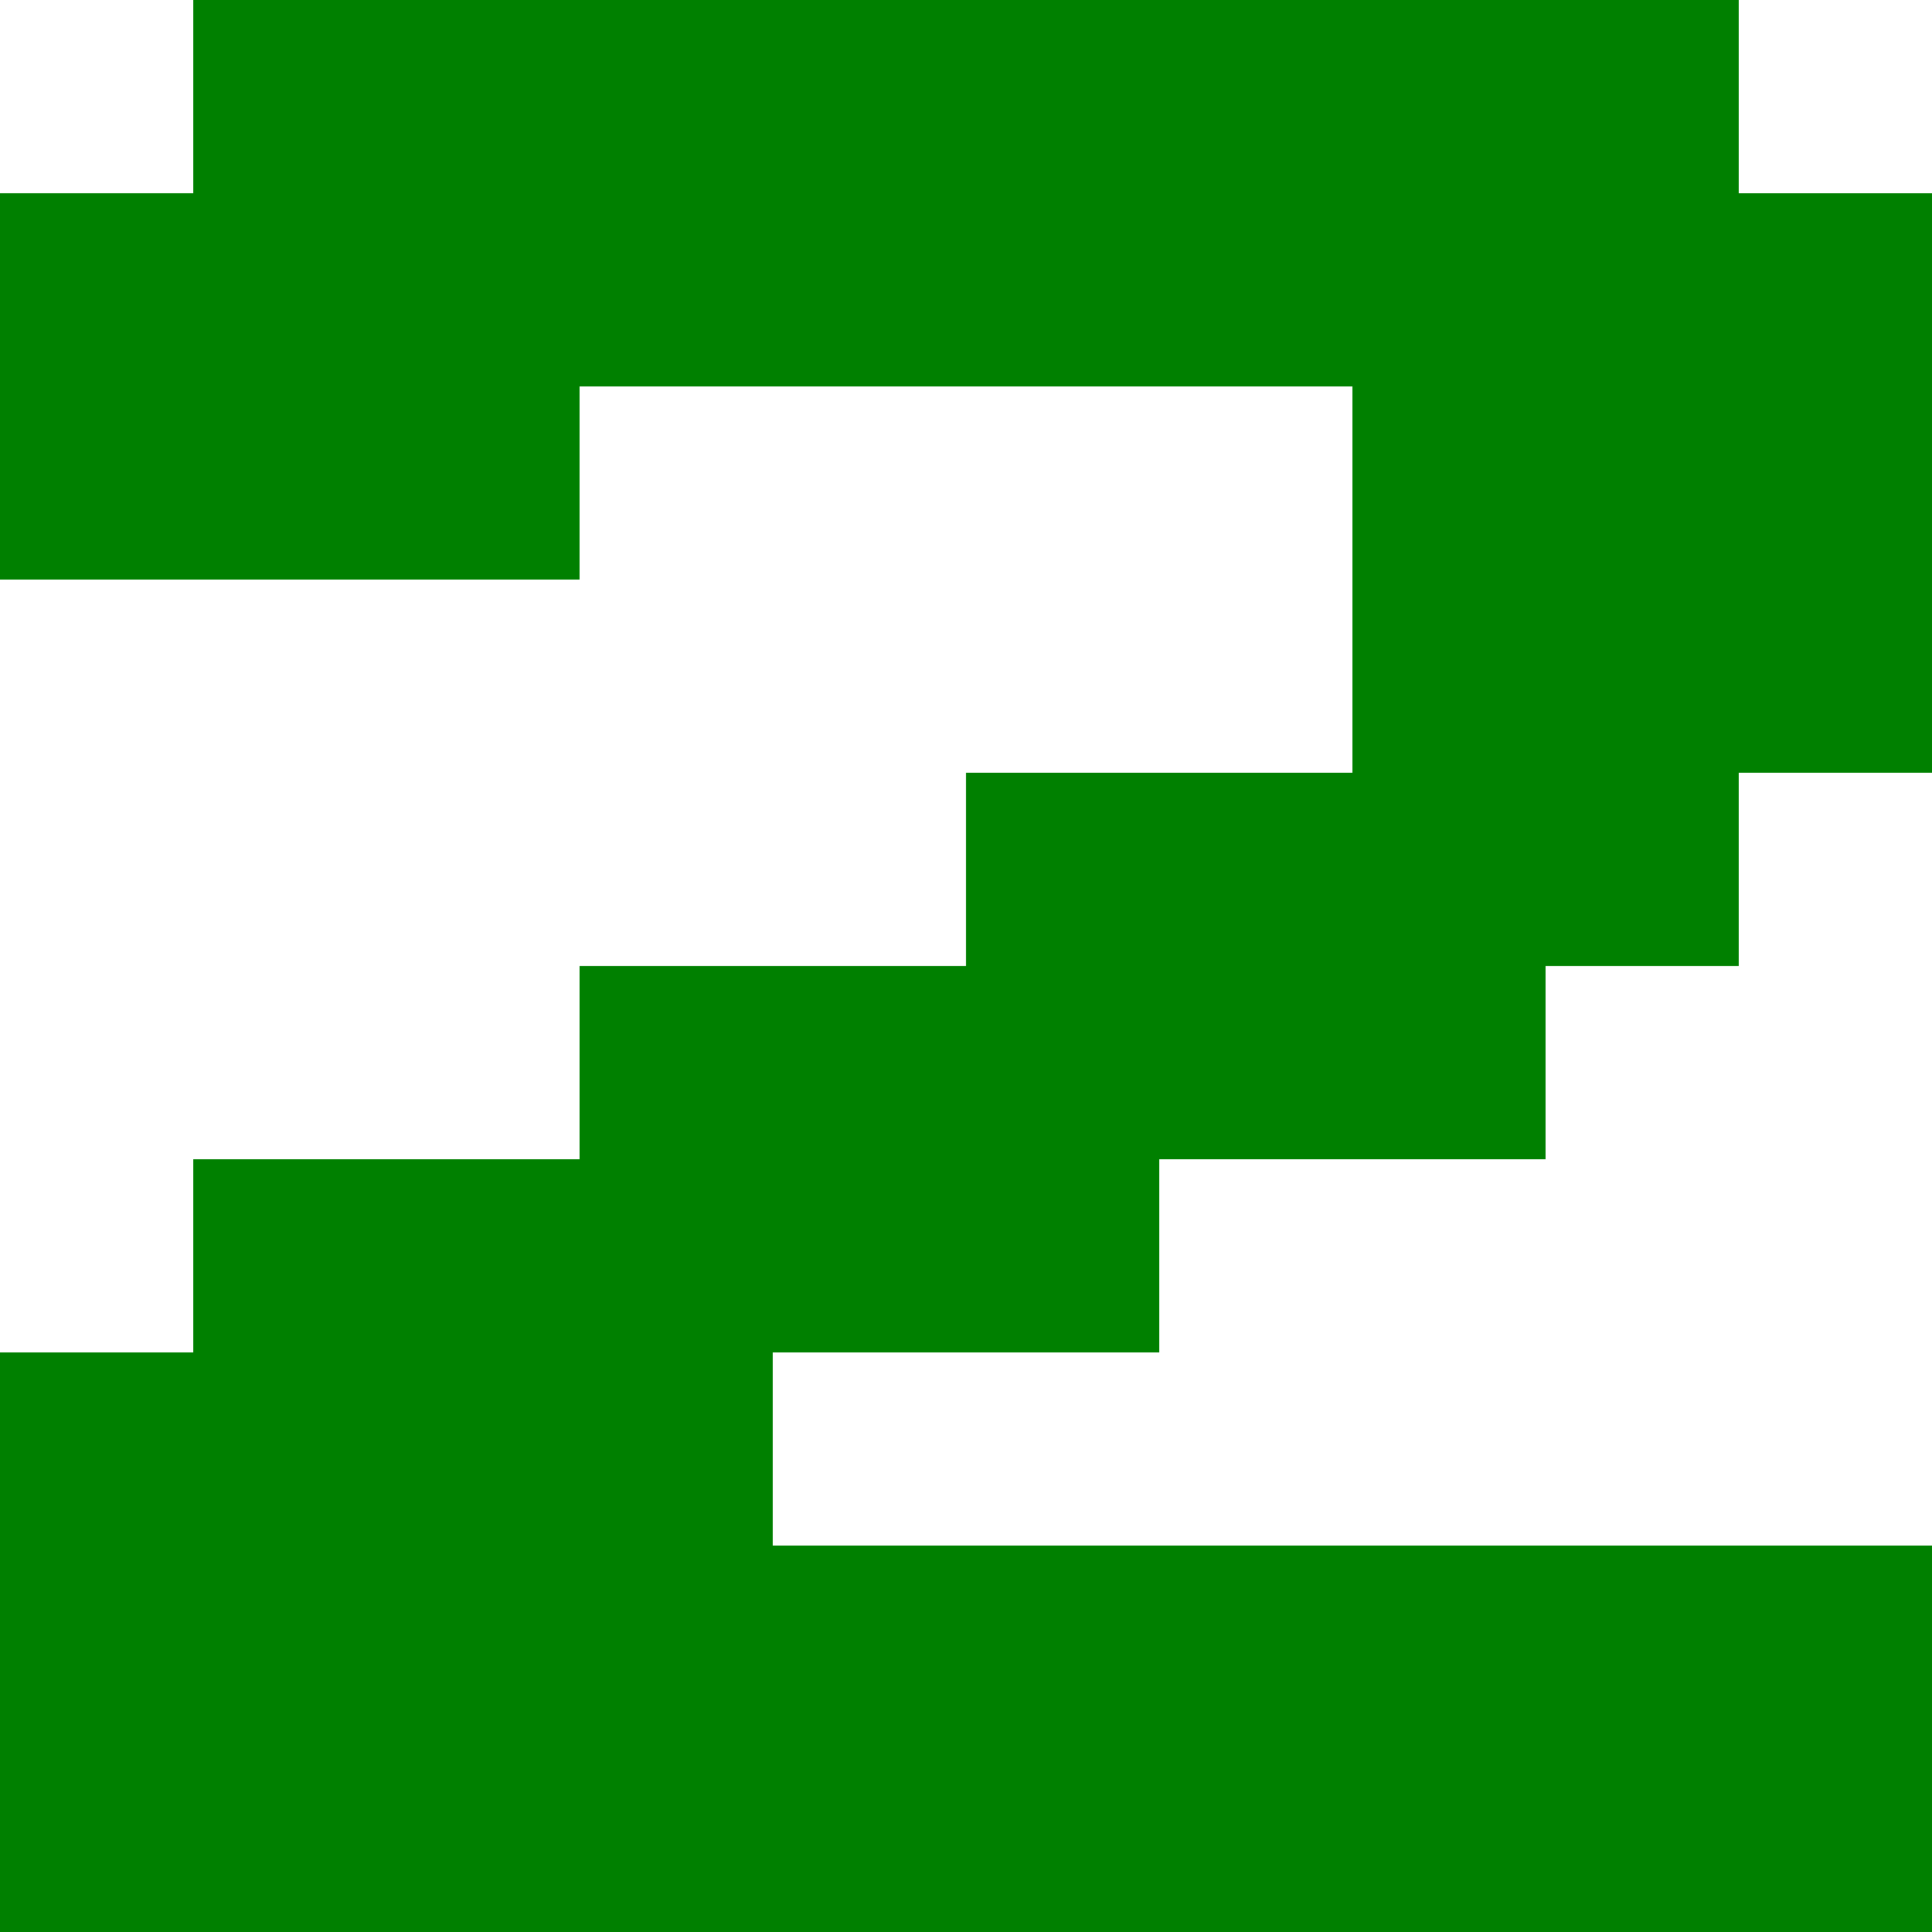
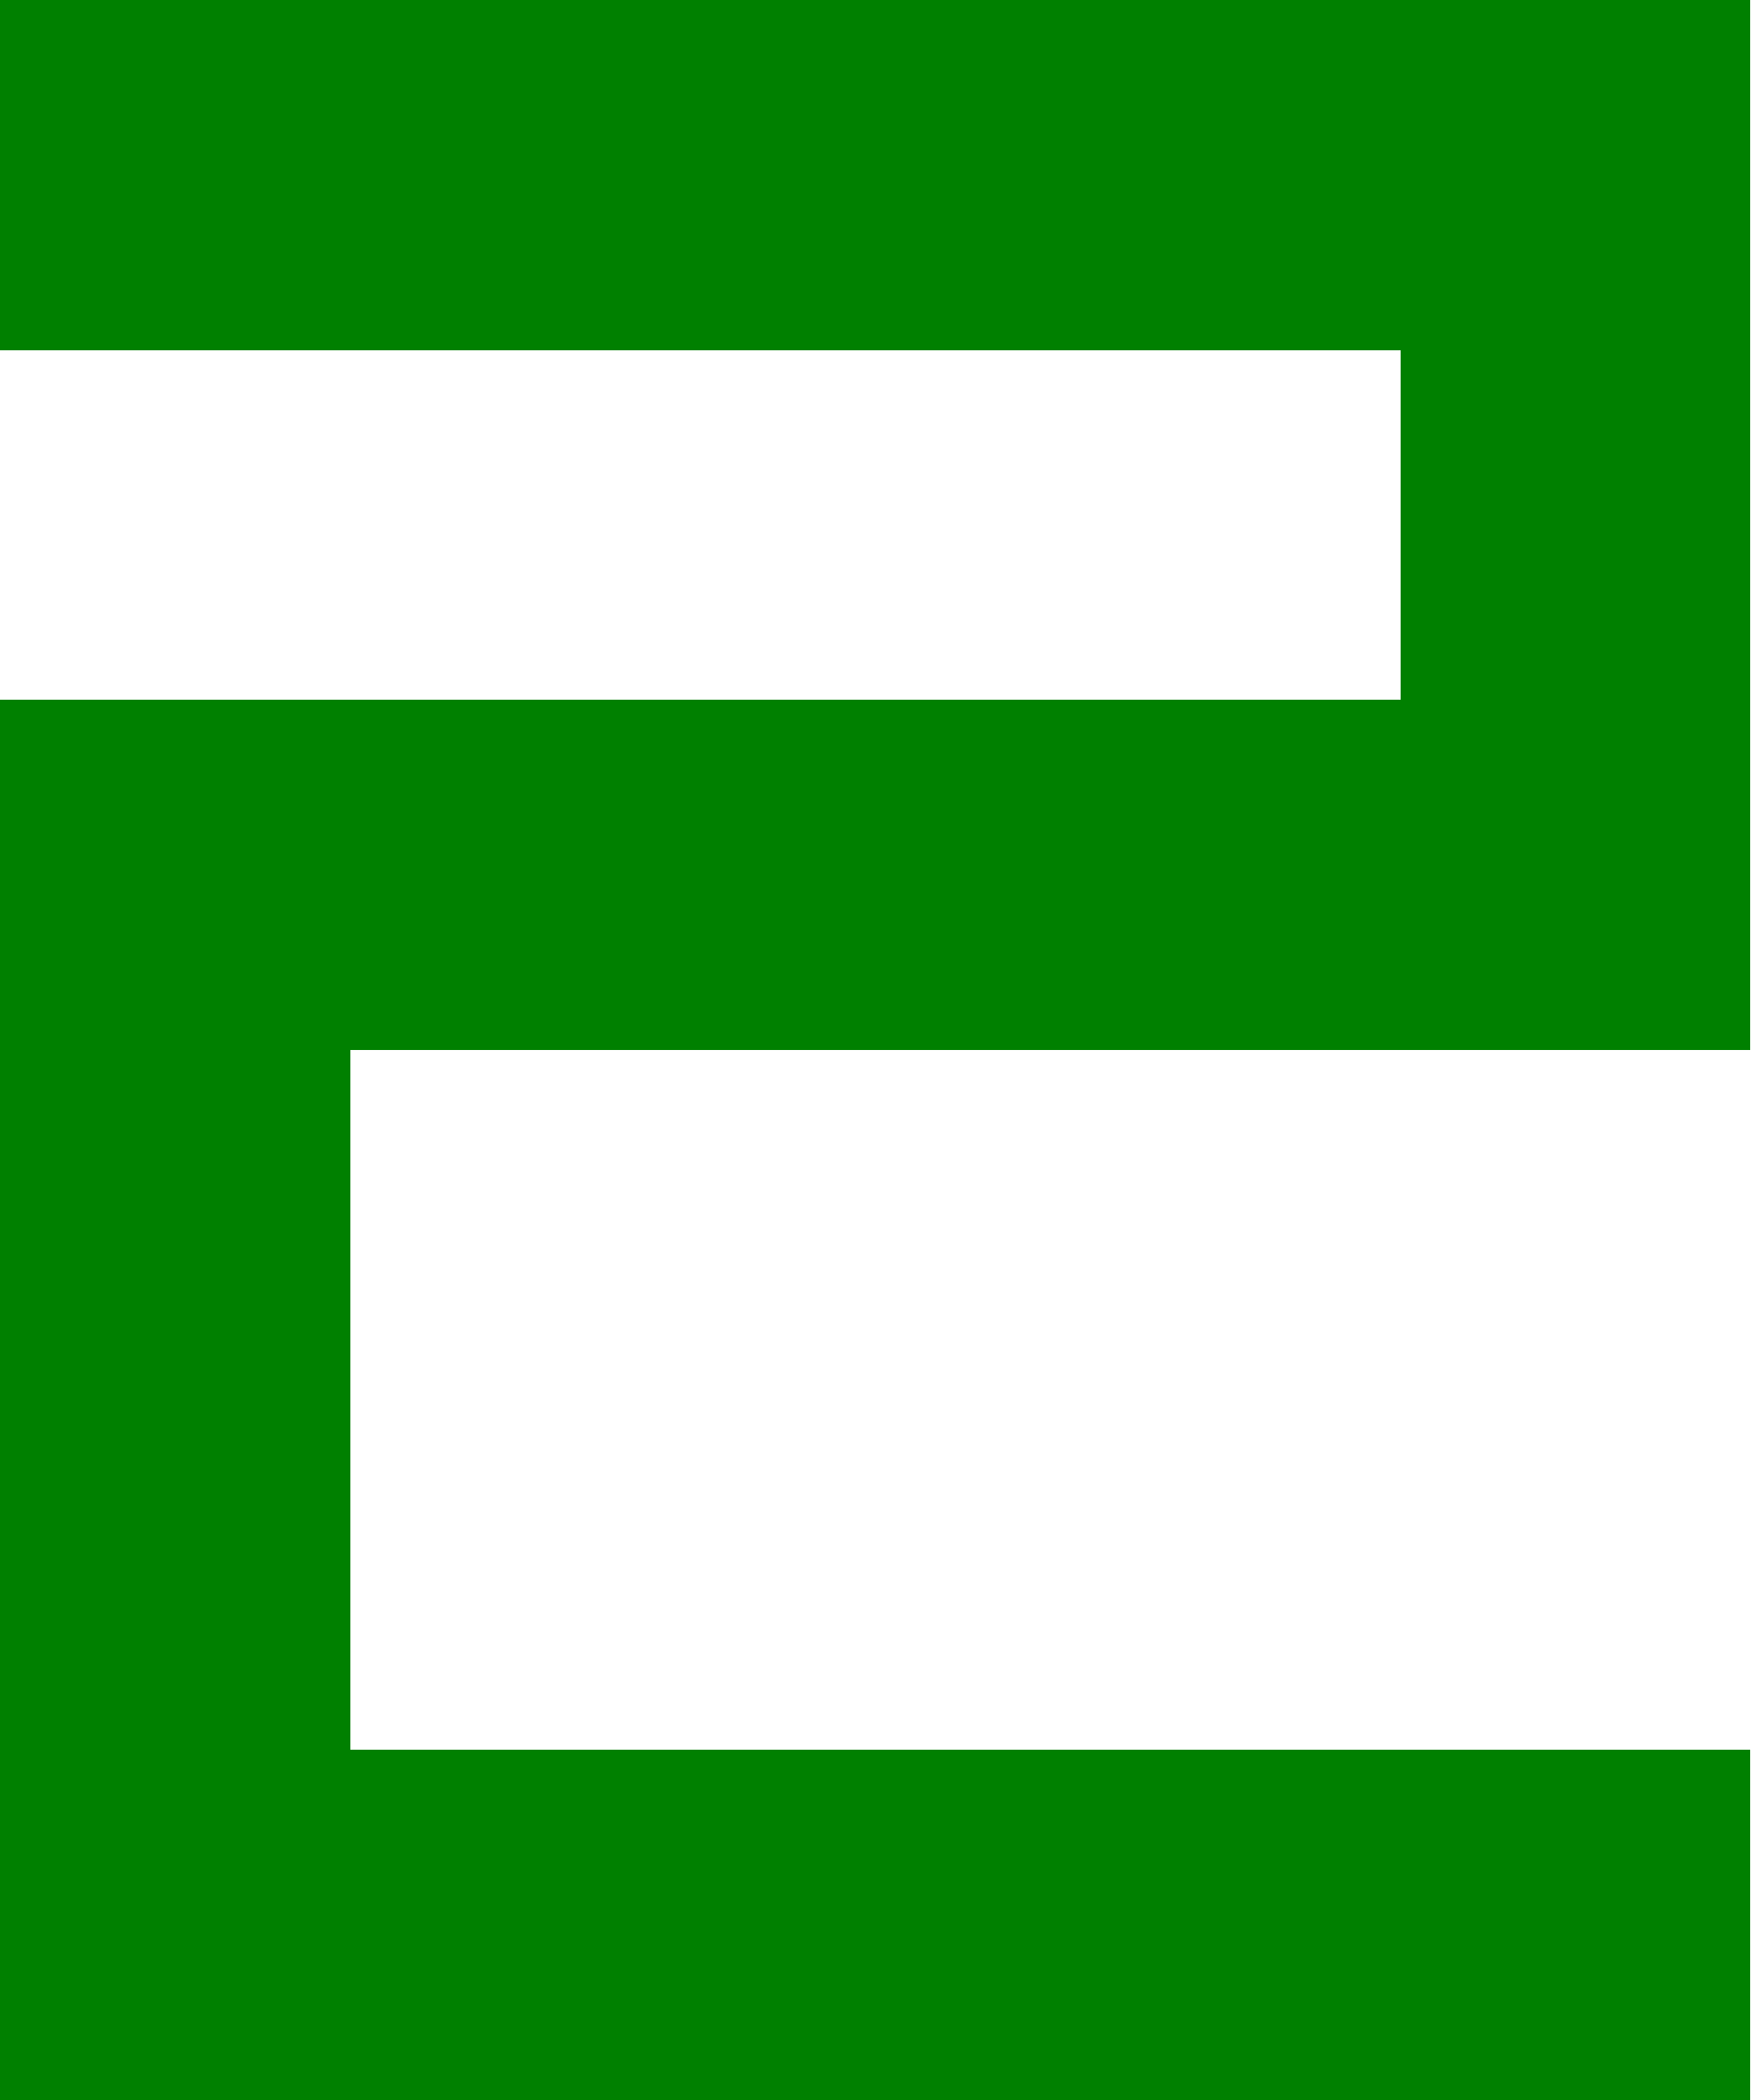
- <svg xmlns="http://www.w3.org/2000/svg" width="444.129" height="444.129" viewBox="0 0 117.509 117.509" xml:space="preserve">
-   <path style="fill:green;fill-opacity:1" d="M0 99.883V82.256H11.751V70.505H35.253v-11.75H58.755V47.004H82.256V23.502H35.253V35.253H0V11.75H11.751V0h94.007V11.751H117.51v35.253H105.758V58.755H94.007v11.75H70.505V82.256H47.004V94.007h70.505v23.502H0Z" />
+ <svg xmlns="http://www.w3.org/2000/svg" width="100" height="120" viewBox="0 0 100 120" shape-rendering="crispEdges">
+   <path fill="#008000" d="M 0 0 H 100 V 60 H 20 V 100 H 100 V 120 H 0 V 40 H 80 V 20 H 0 Z" />
</svg>
